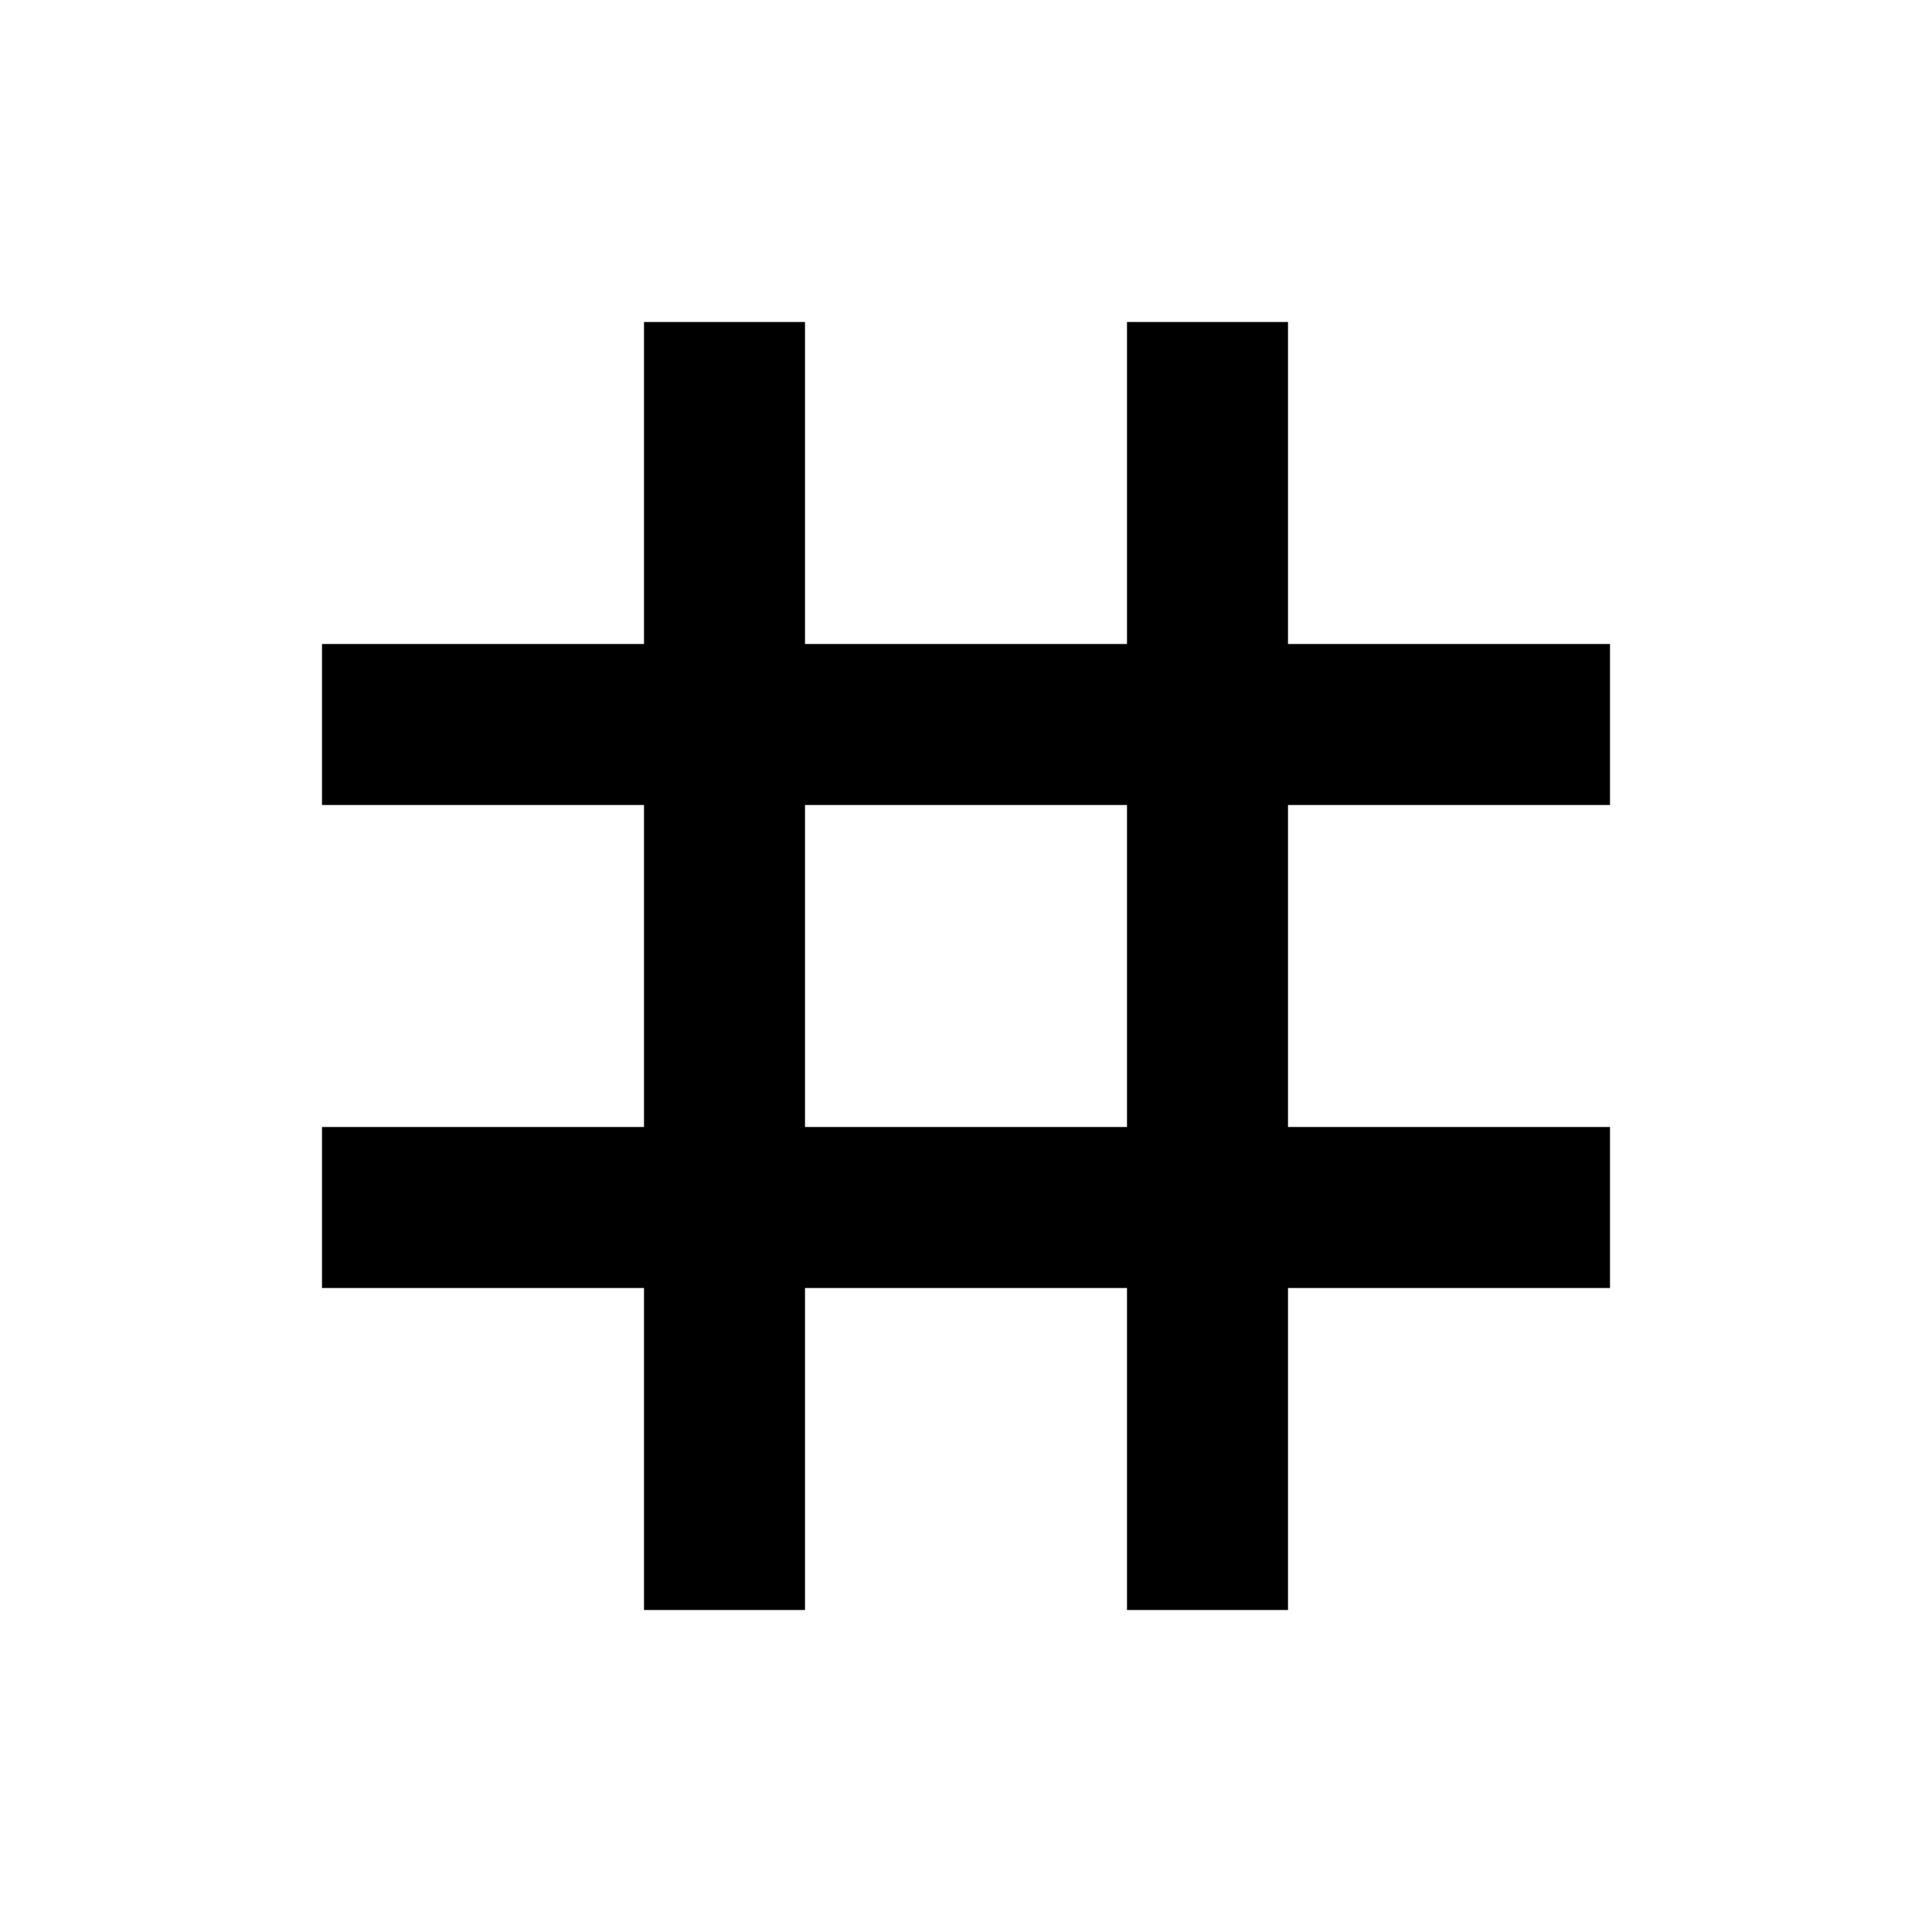
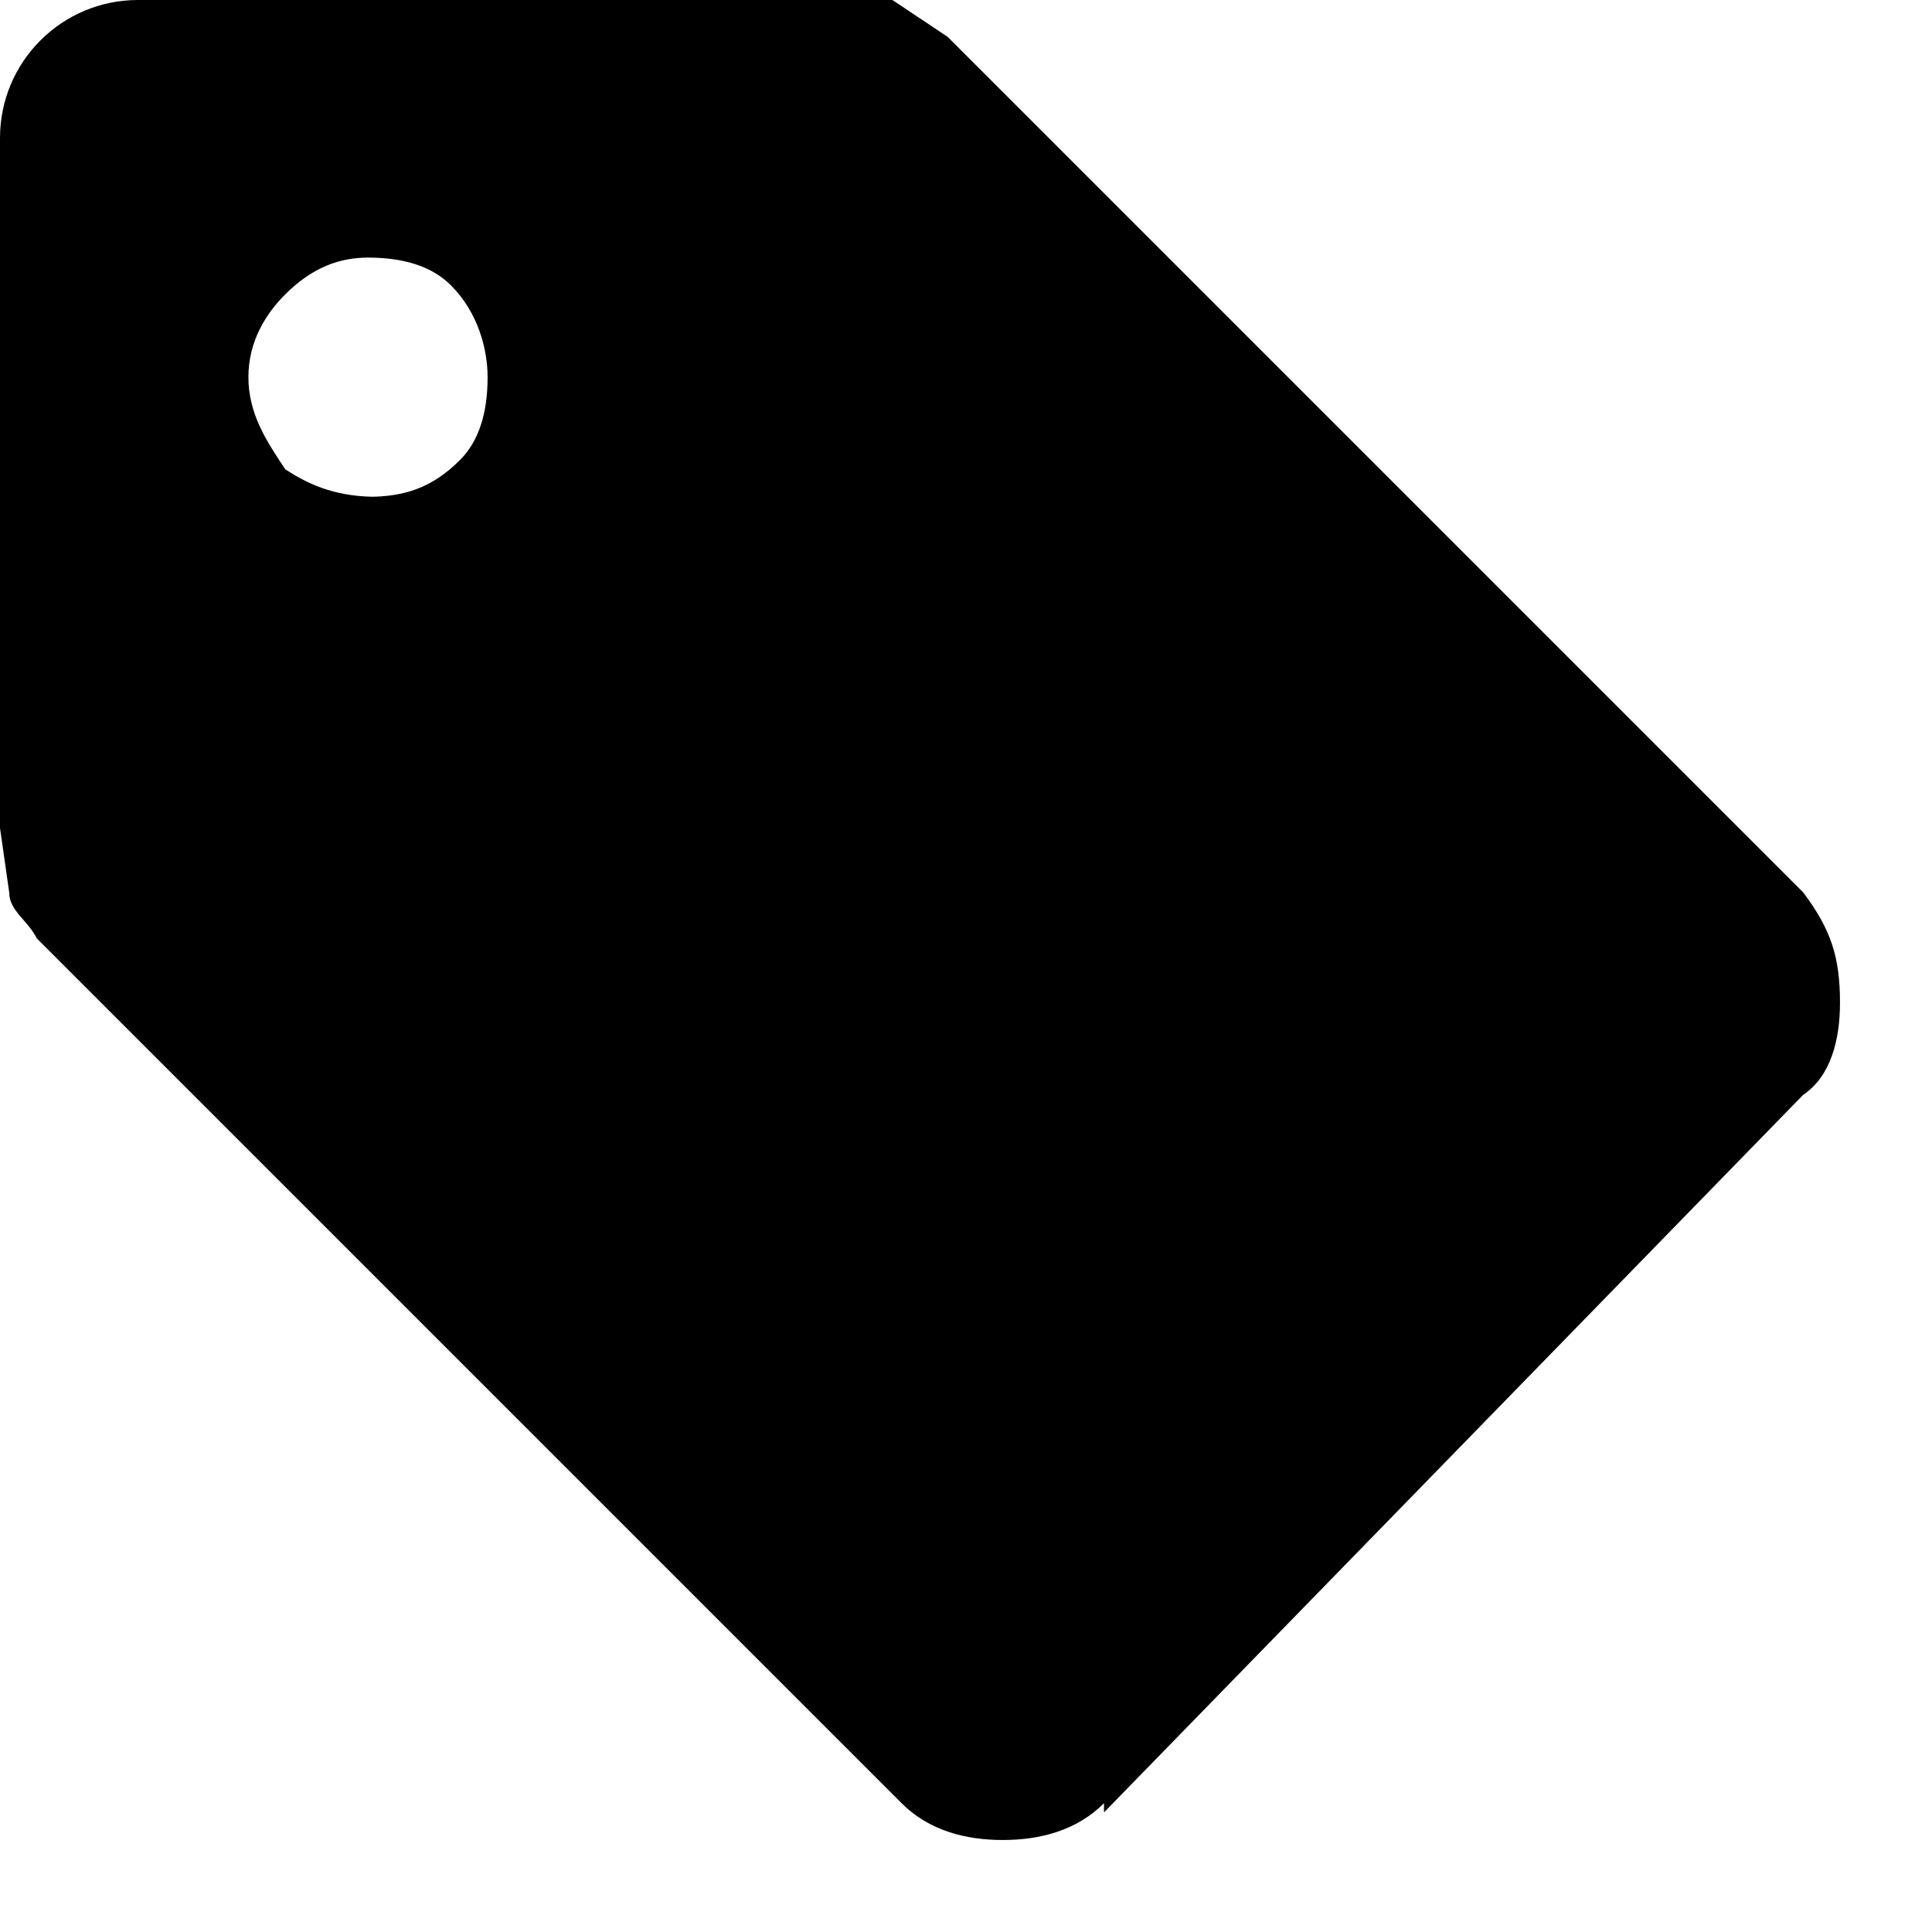
- <svg xmlns="http://www.w3.org/2000/svg" data-license="Apache License 2.0" data-source="Material Design" viewBox="0 0 24 24">
-   <path d="M20 10V8h-4V4h-2v4h-4V4H8v4H4v2h4v4H4v2h4v4h2v-4h4v4h2v-4h4v-2h-4v-4h4zm-6 4h-4v-4h4v4z" />
+ <svg xmlns="http://www.w3.org/2000/svg" data-license="Apache License 2.0" data-source="Material Design" viewBox="0 0 21 21">
+   <path d="M12 19.6c-.3.3-.7.4-1.1.4-.4 0-.8-.1-1.1-.4L.4 10.2c-.1-.2-.3-.3-.3-.5L0 9V1.5A1.5 1.5 0 0 1 1.5 0h8.2l.6.4 9.3 9.3c.3.4.4.7.4 1.2 0 .4-.1.8-.4 1L12 19.7ZM4 5.4c.4 0 .7-.1 1-.4.2-.2.3-.5.3-.9 0-.3-.1-.7-.4-1-.2-.2-.5-.3-.9-.3-.3 0-.6.1-.9.4-.2.2-.4.5-.4.9s.2.7.4 1c.3.2.6.3 1 .3Z" />
</svg>
